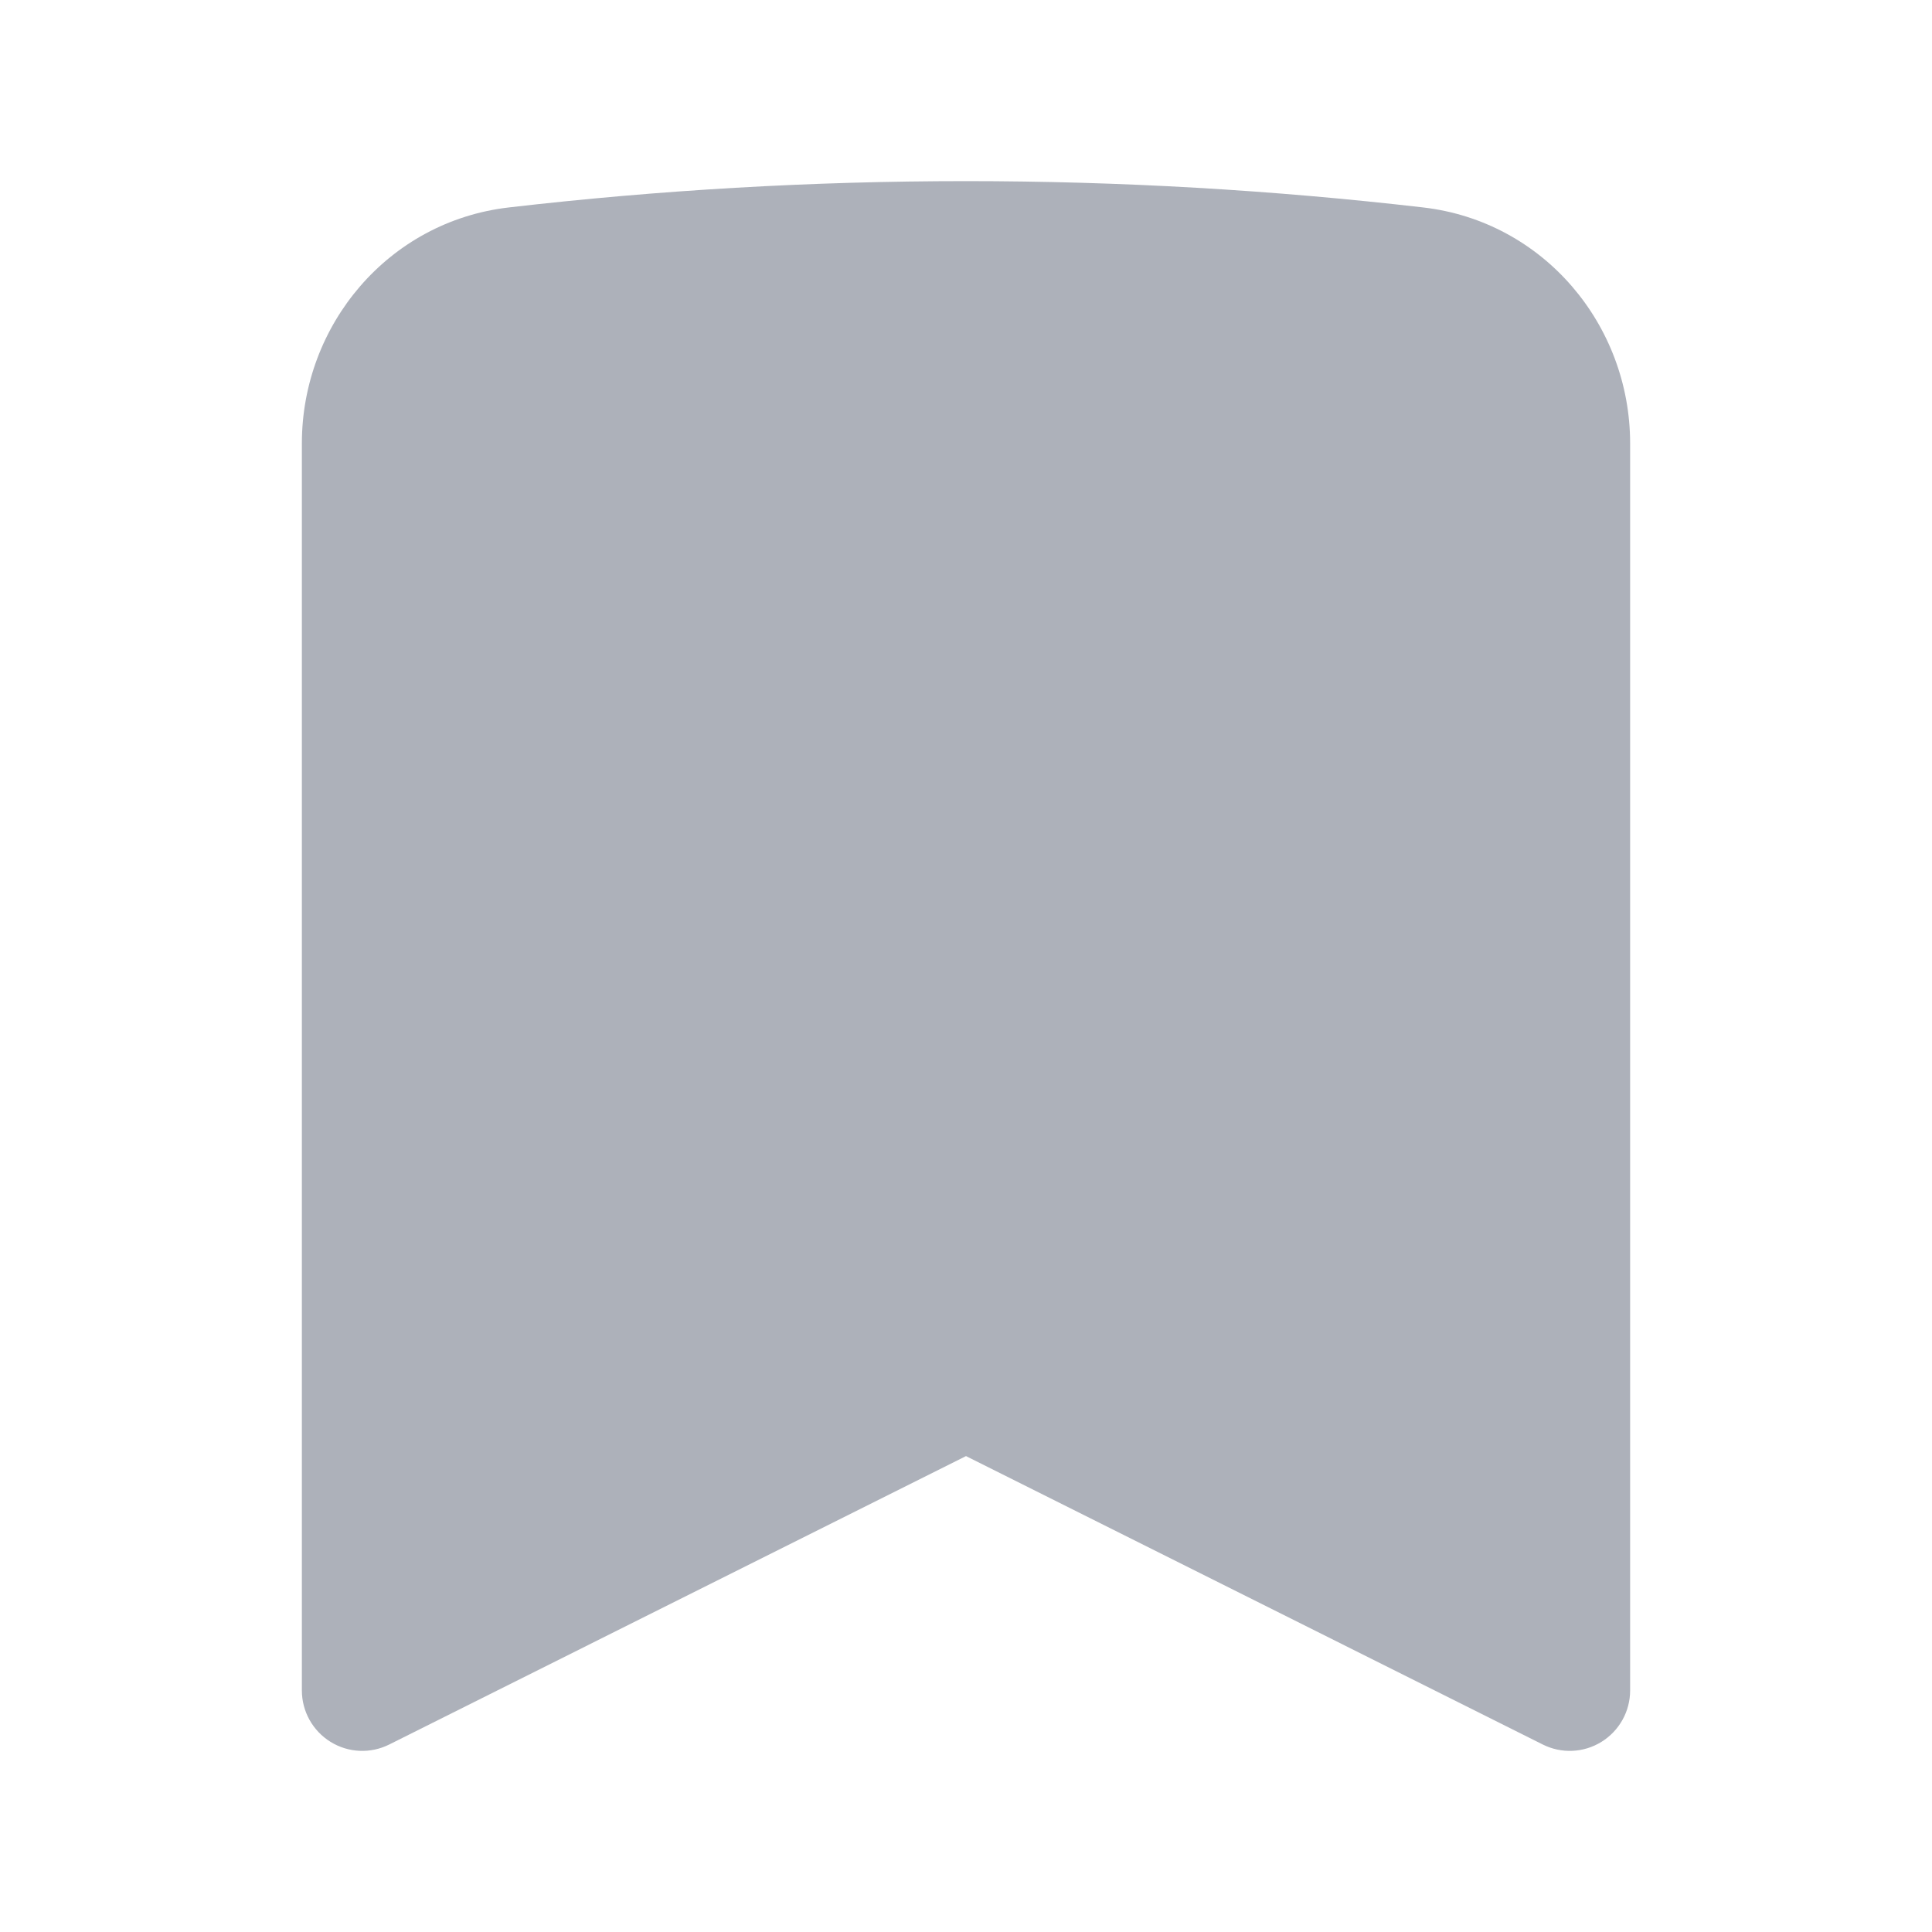
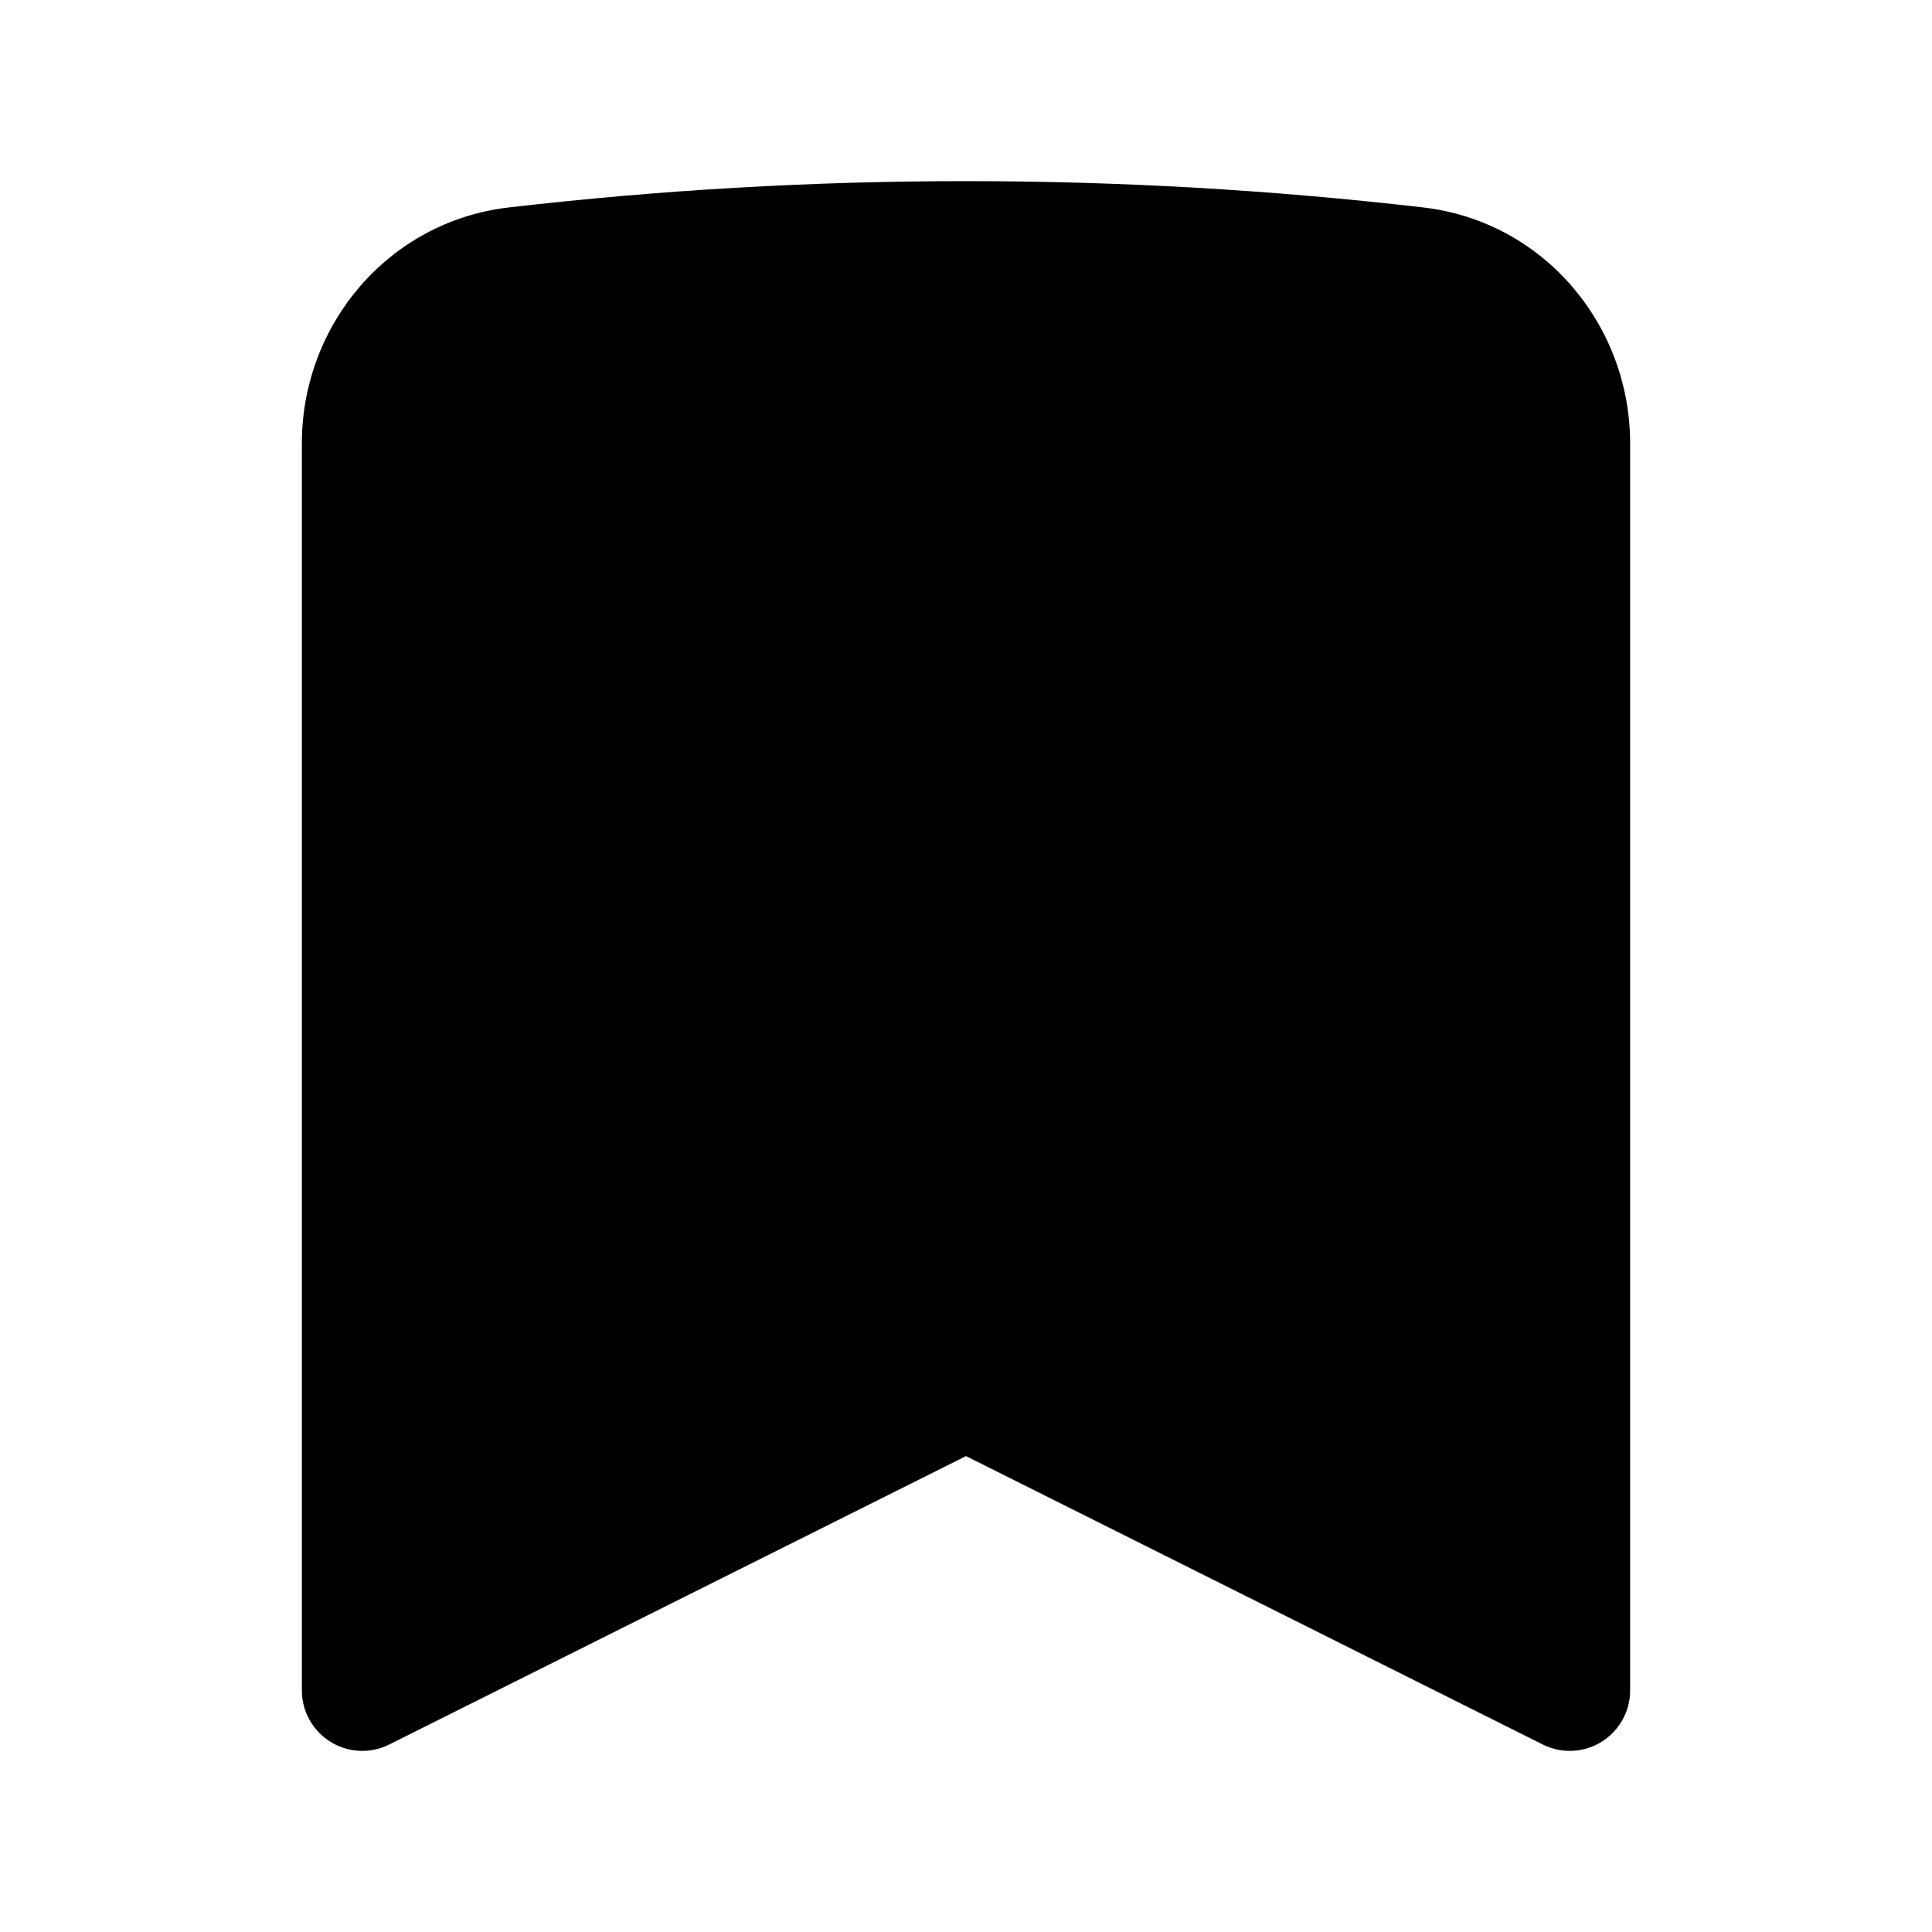
- <svg xmlns="http://www.w3.org/2000/svg" width="24" height="24" viewBox="0 0 24 24" fill="none">
-   <path fill-rule="evenodd" clip-rule="evenodd" d="M6.32 2.577C8.184 2.361 10.079 2.25 12 2.25C13.921 2.25 15.816 2.361 17.68 2.577C19.177 2.751 20.25 4.037 20.25 5.507V21C20.25 21.26 20.115 21.501 19.894 21.638C19.673 21.775 19.397 21.787 19.165 21.671L12 18.088L4.835 21.671C4.603 21.787 4.327 21.775 4.106 21.638C3.885 21.501 3.75 21.26 3.75 21V5.507C3.75 4.037 4.823 2.751 6.32 2.577Z" fill="#ADB1BA" />
+ <svg xmlns="http://www.w3.org/2000/svg" width="current" height="current" viewBox="0 0 24 24" fill="current">
+   <path fill-rule="evenodd" clip-rule="evenodd" d="M6.32 2.577C8.184 2.361 10.079 2.25 12 2.25C13.921 2.25 15.816 2.361 17.68 2.577C19.177 2.751 20.25 4.037 20.25 5.507V21C20.25 21.26 20.115 21.501 19.894 21.638C19.673 21.775 19.397 21.787 19.165 21.671L12 18.088L4.835 21.671C4.603 21.787 4.327 21.775 4.106 21.638C3.885 21.501 3.75 21.26 3.75 21V5.507C3.75 4.037 4.823 2.751 6.32 2.577Z" fill="current" />
</svg>
